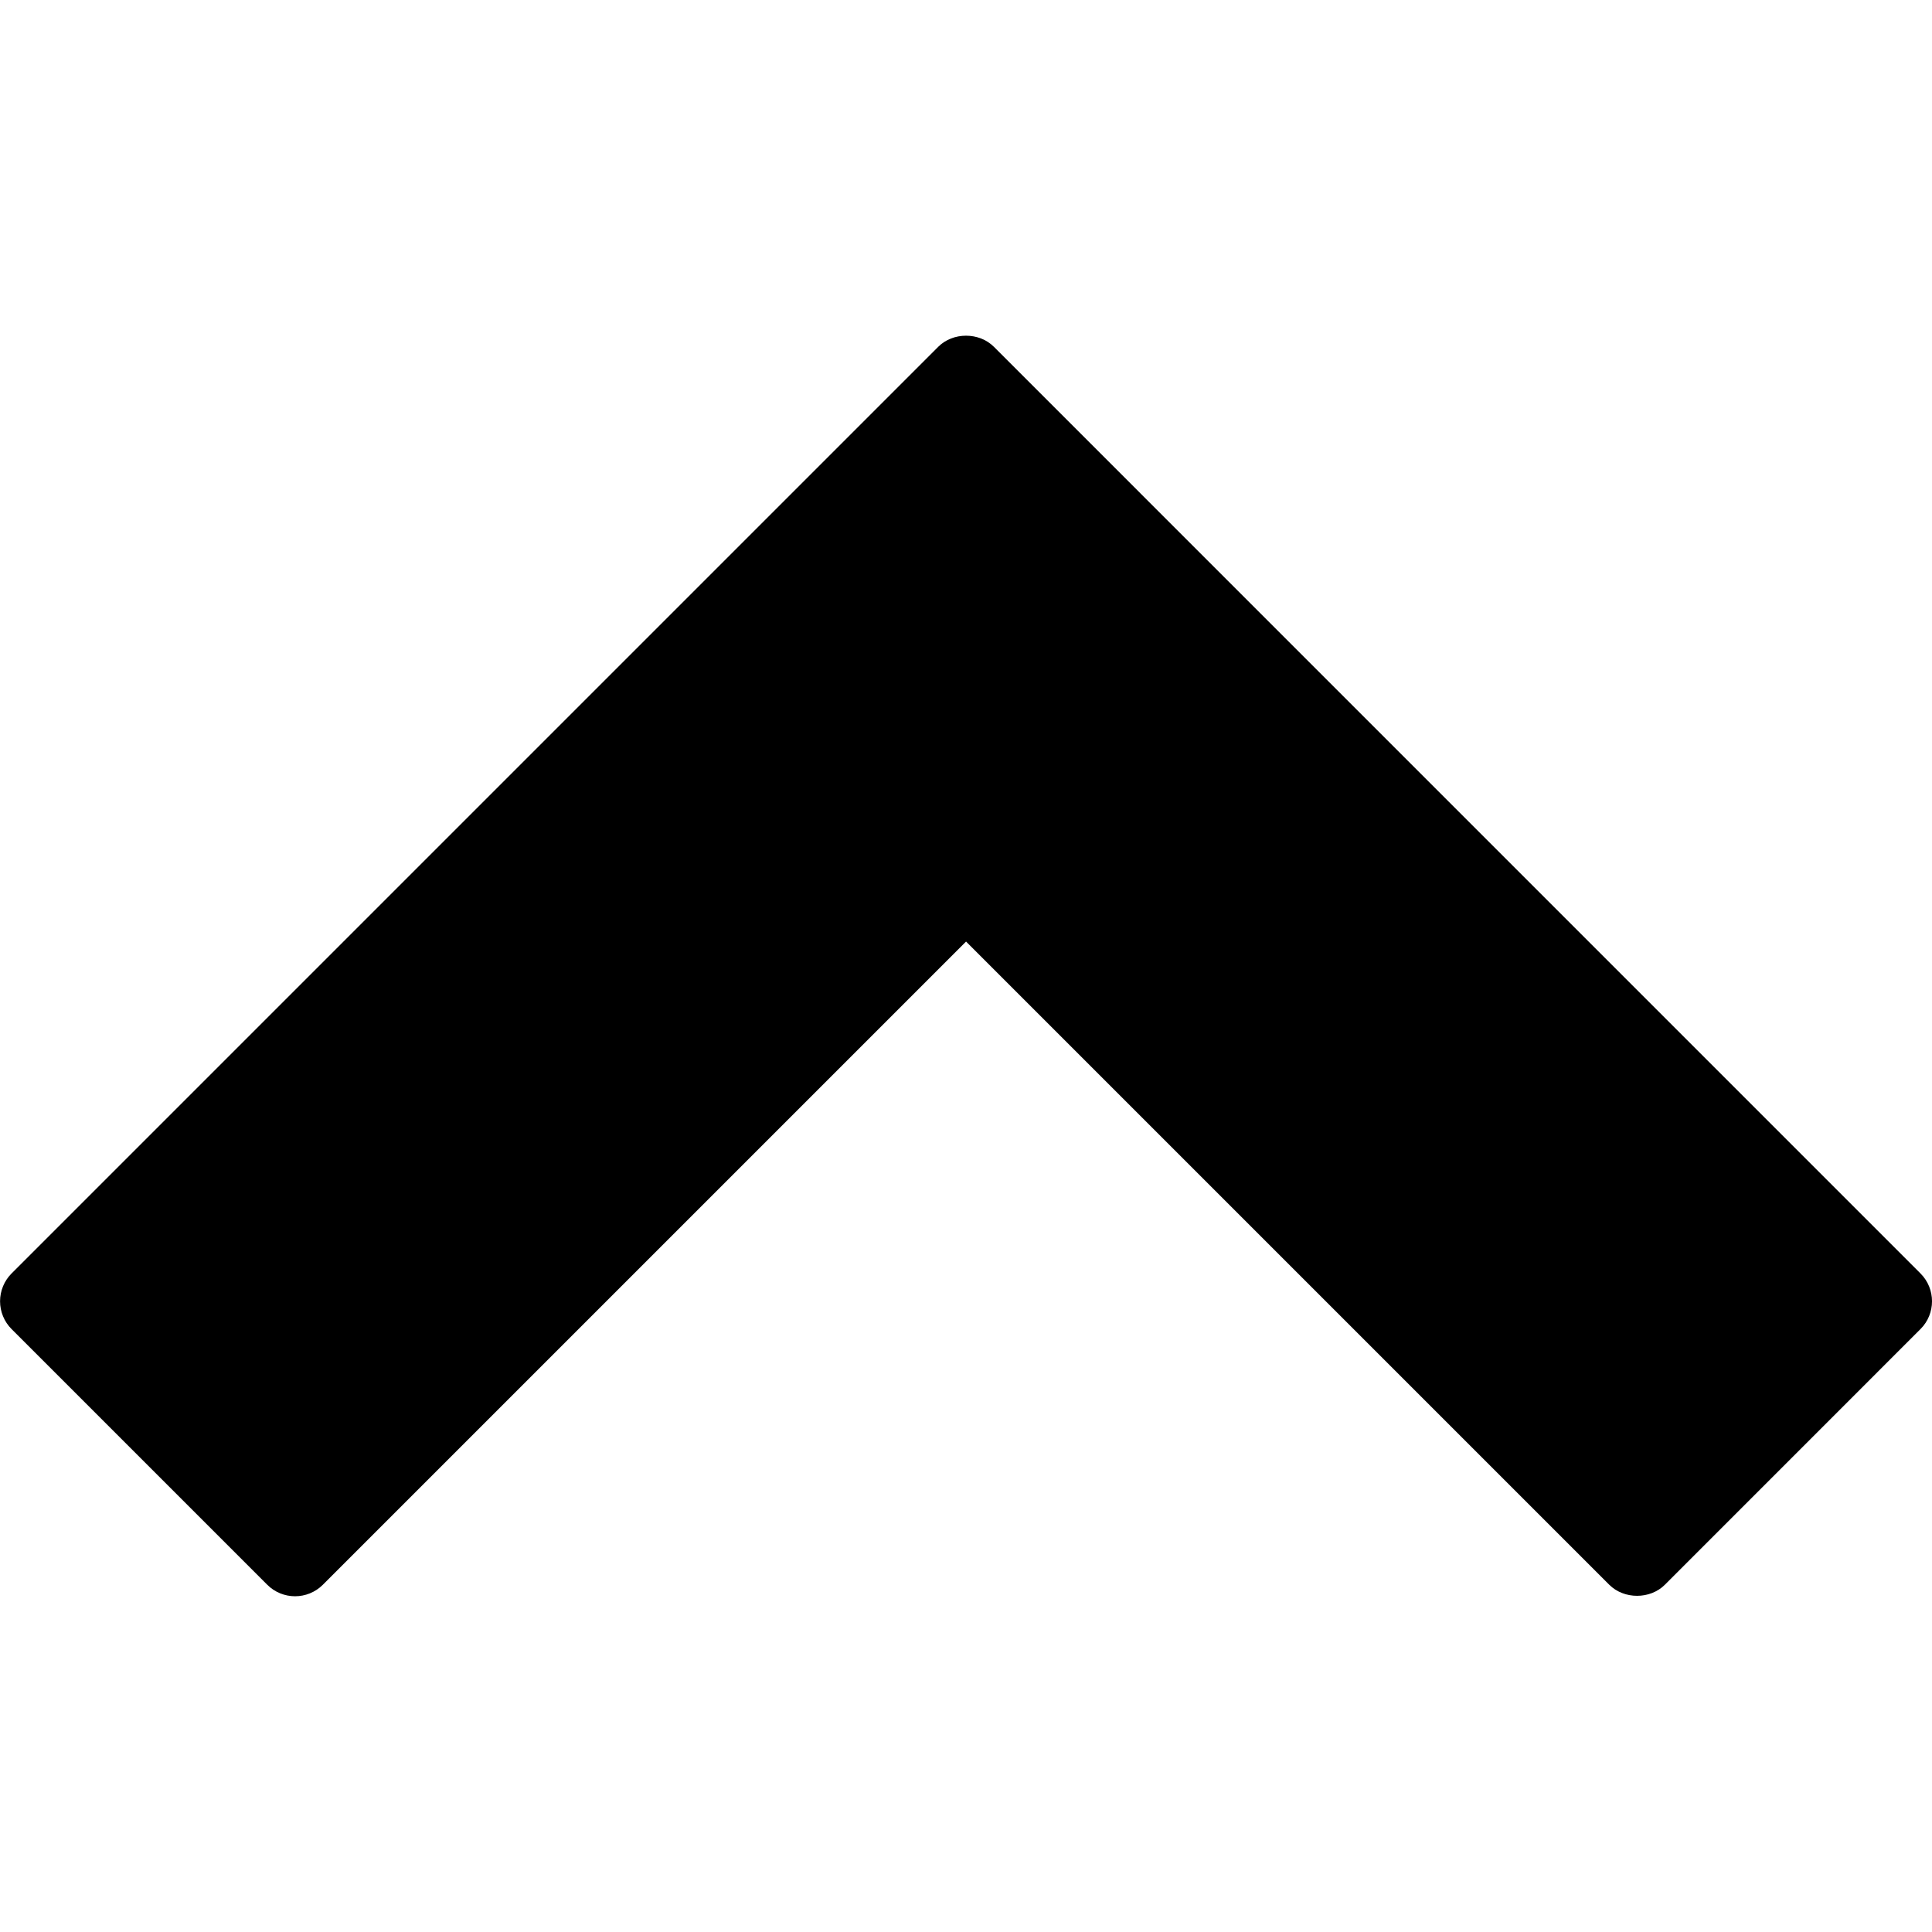
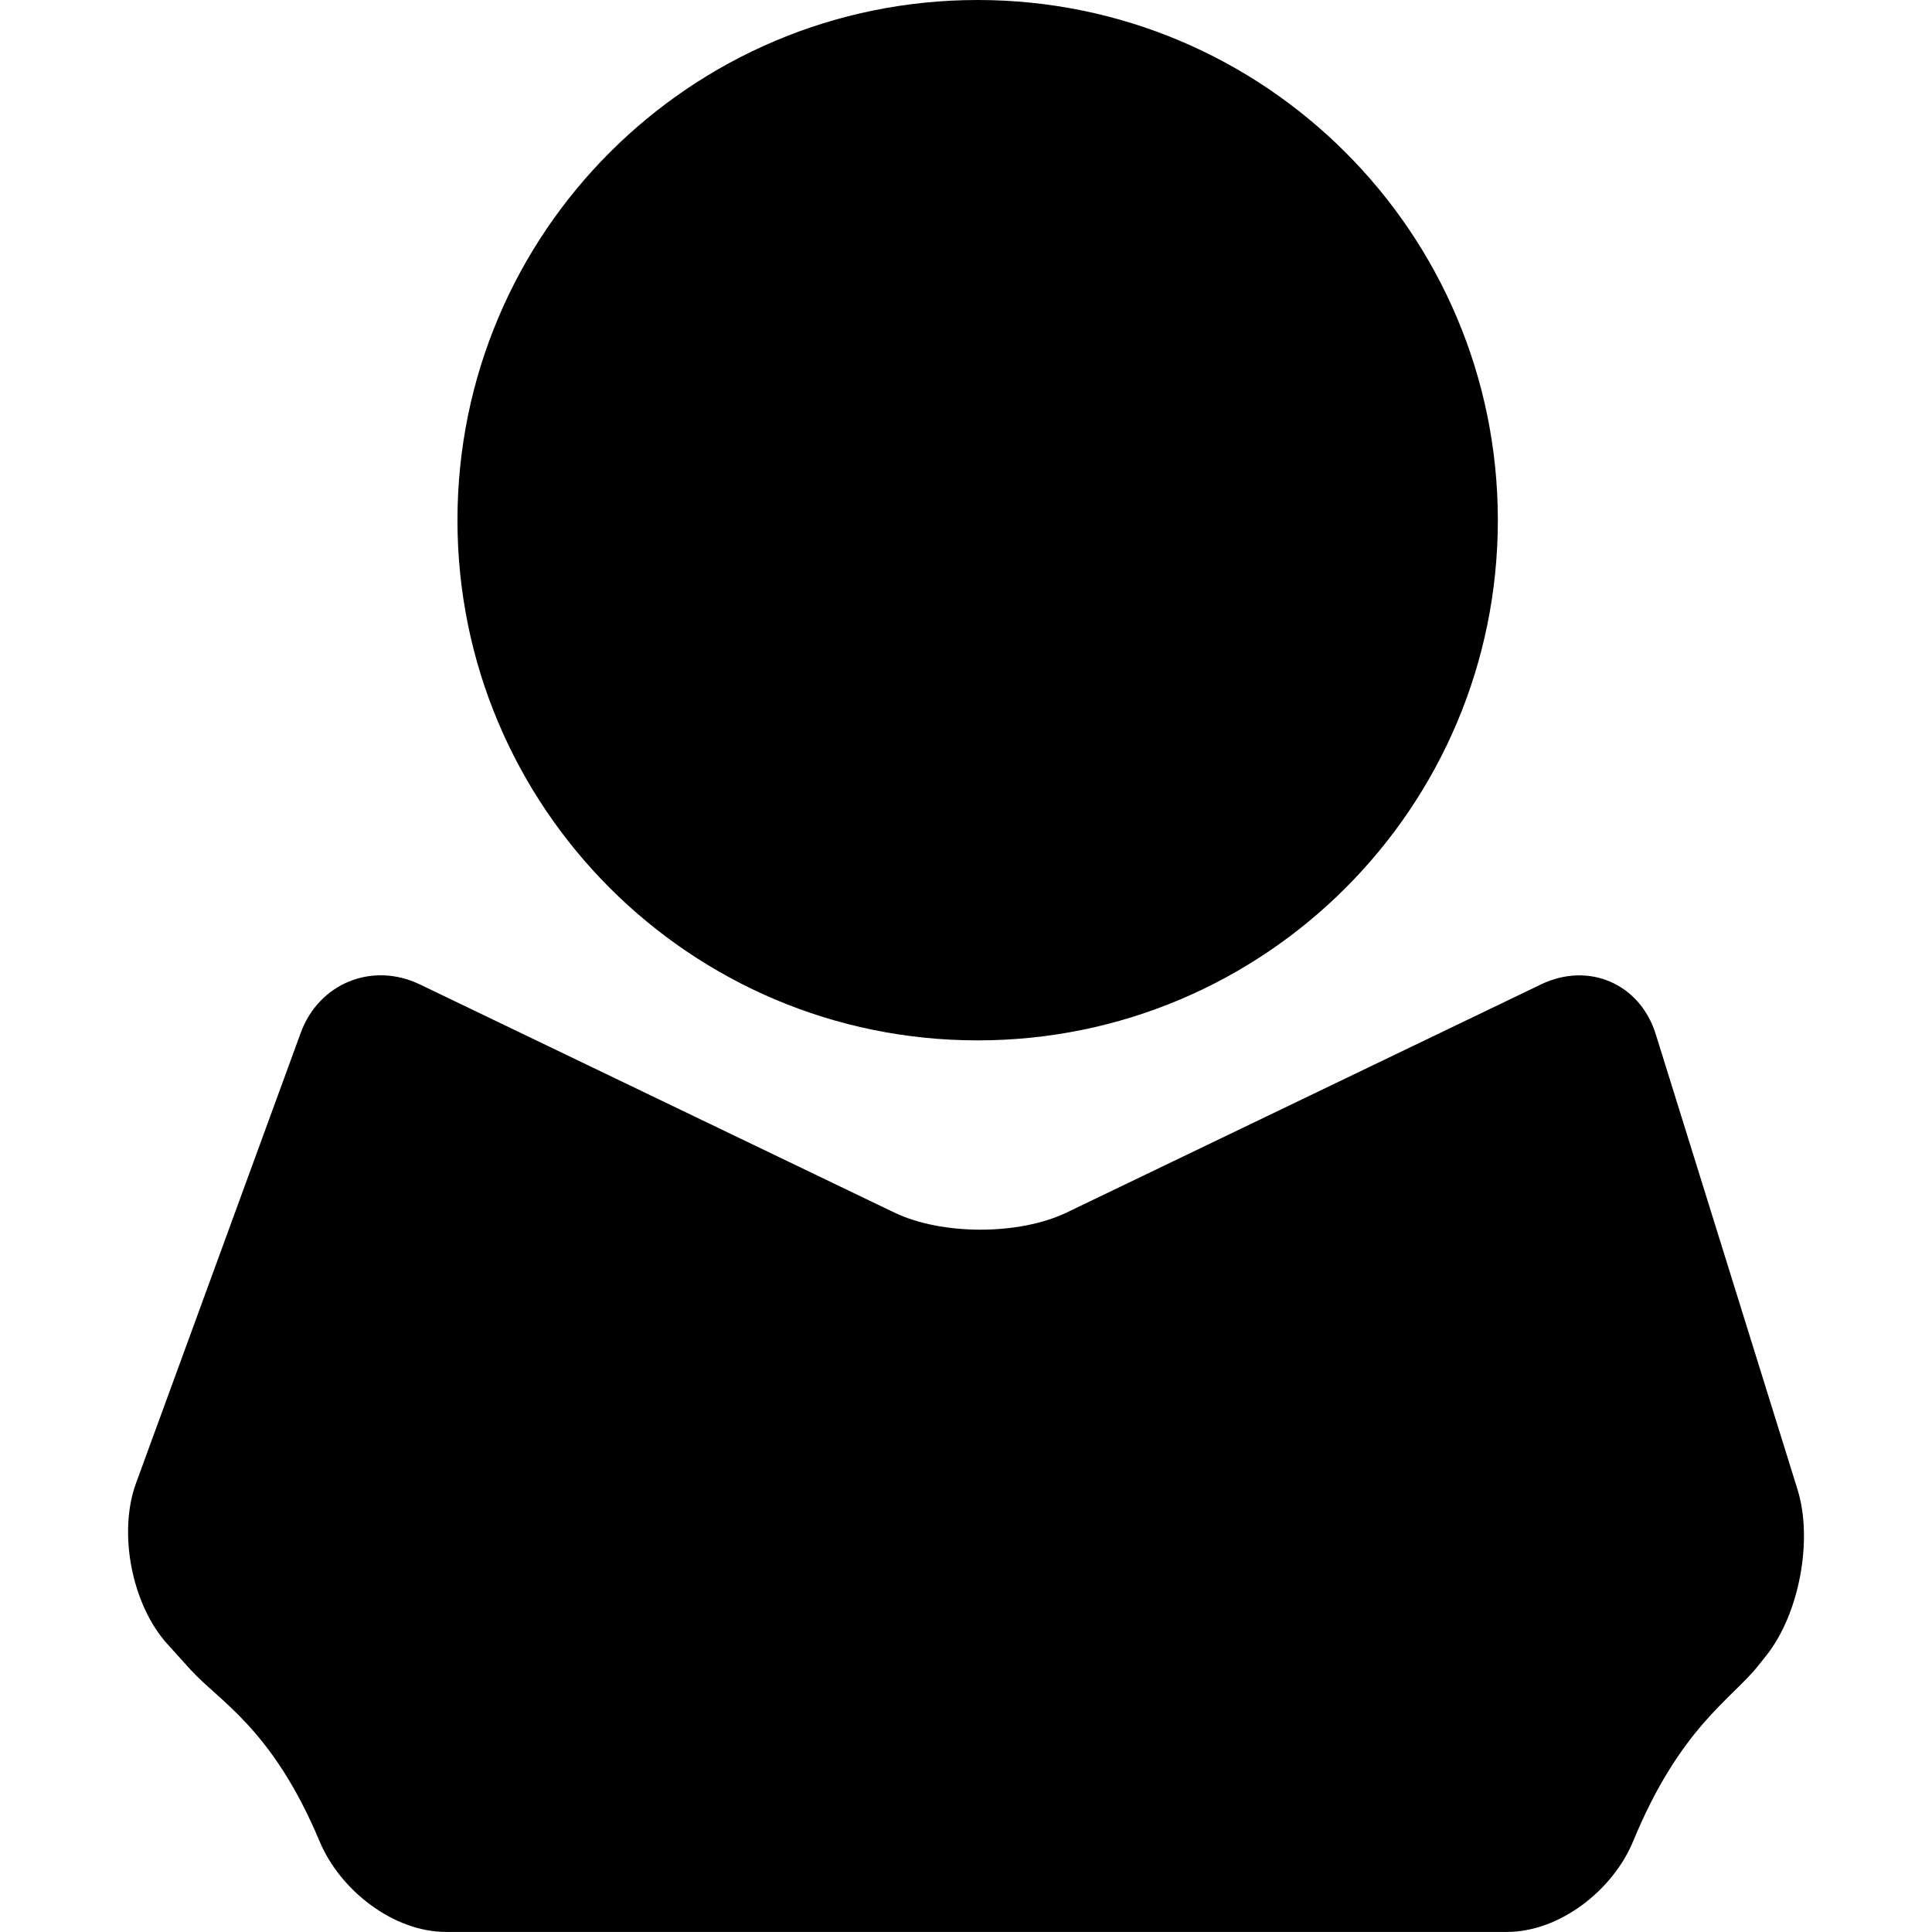
- <svg xmlns="http://www.w3.org/2000/svg" version="1.1" viewBox="0 0 32 32">
-   <path d="M31.809 21.092l-15.347-15.348c-0.245-0.245-0.678-0.245-0.922 0l-15.348 15.348c-0.122 0.122-0.191 0.288-0.191 0.461s0.069 0.339 0.191 0.461l4.234 4.234c0.127 0.127 0.294 0.191 0.461 0.191s0.334-0.064 0.461-0.191l10.653-10.653 10.653 10.653c0.245 0.245 0.677 0.245 0.922 0l4.233-4.234c0.255-0.254 0.255-0.667 0-0.922z" />
+ <svg xmlns="http://www.w3.org/2000/svg" version="1.1" width="32" height="32" viewBox="0 0 32 32">
+   <path d="M24.809 8.616c0 4.759-3.858 8.616-8.616 8.616s-8.616-3.858-8.616-8.616c0-4.759 3.858-8.616 8.616-8.616s8.616 3.858 8.616 8.616z" />
+   <path d="M14.811 20.083c0.788 0.379 2.068 0.379 2.857 0l7.858-3.779c0.789-0.379 1.639-0.010 1.899 0.827l2.348 7.541c0.26 0.836 0.027 2.068-0.52 2.752l-0.133 0.167c-0.446 0.558-1.296 1.029-2.070 2.906-0.334 0.81-1.216 1.502-2.091 1.502h-17.57c-0.876 0-1.757-0.692-2.095-1.499-0.783-1.869-1.66-2.318-2.14-2.847l-0.382-0.423c-0.588-0.649-0.82-1.842-0.519-2.664l2.728-7.459c0.301-0.822 1.184-1.181 1.973-0.802l7.857 3.778z" />
</svg>
